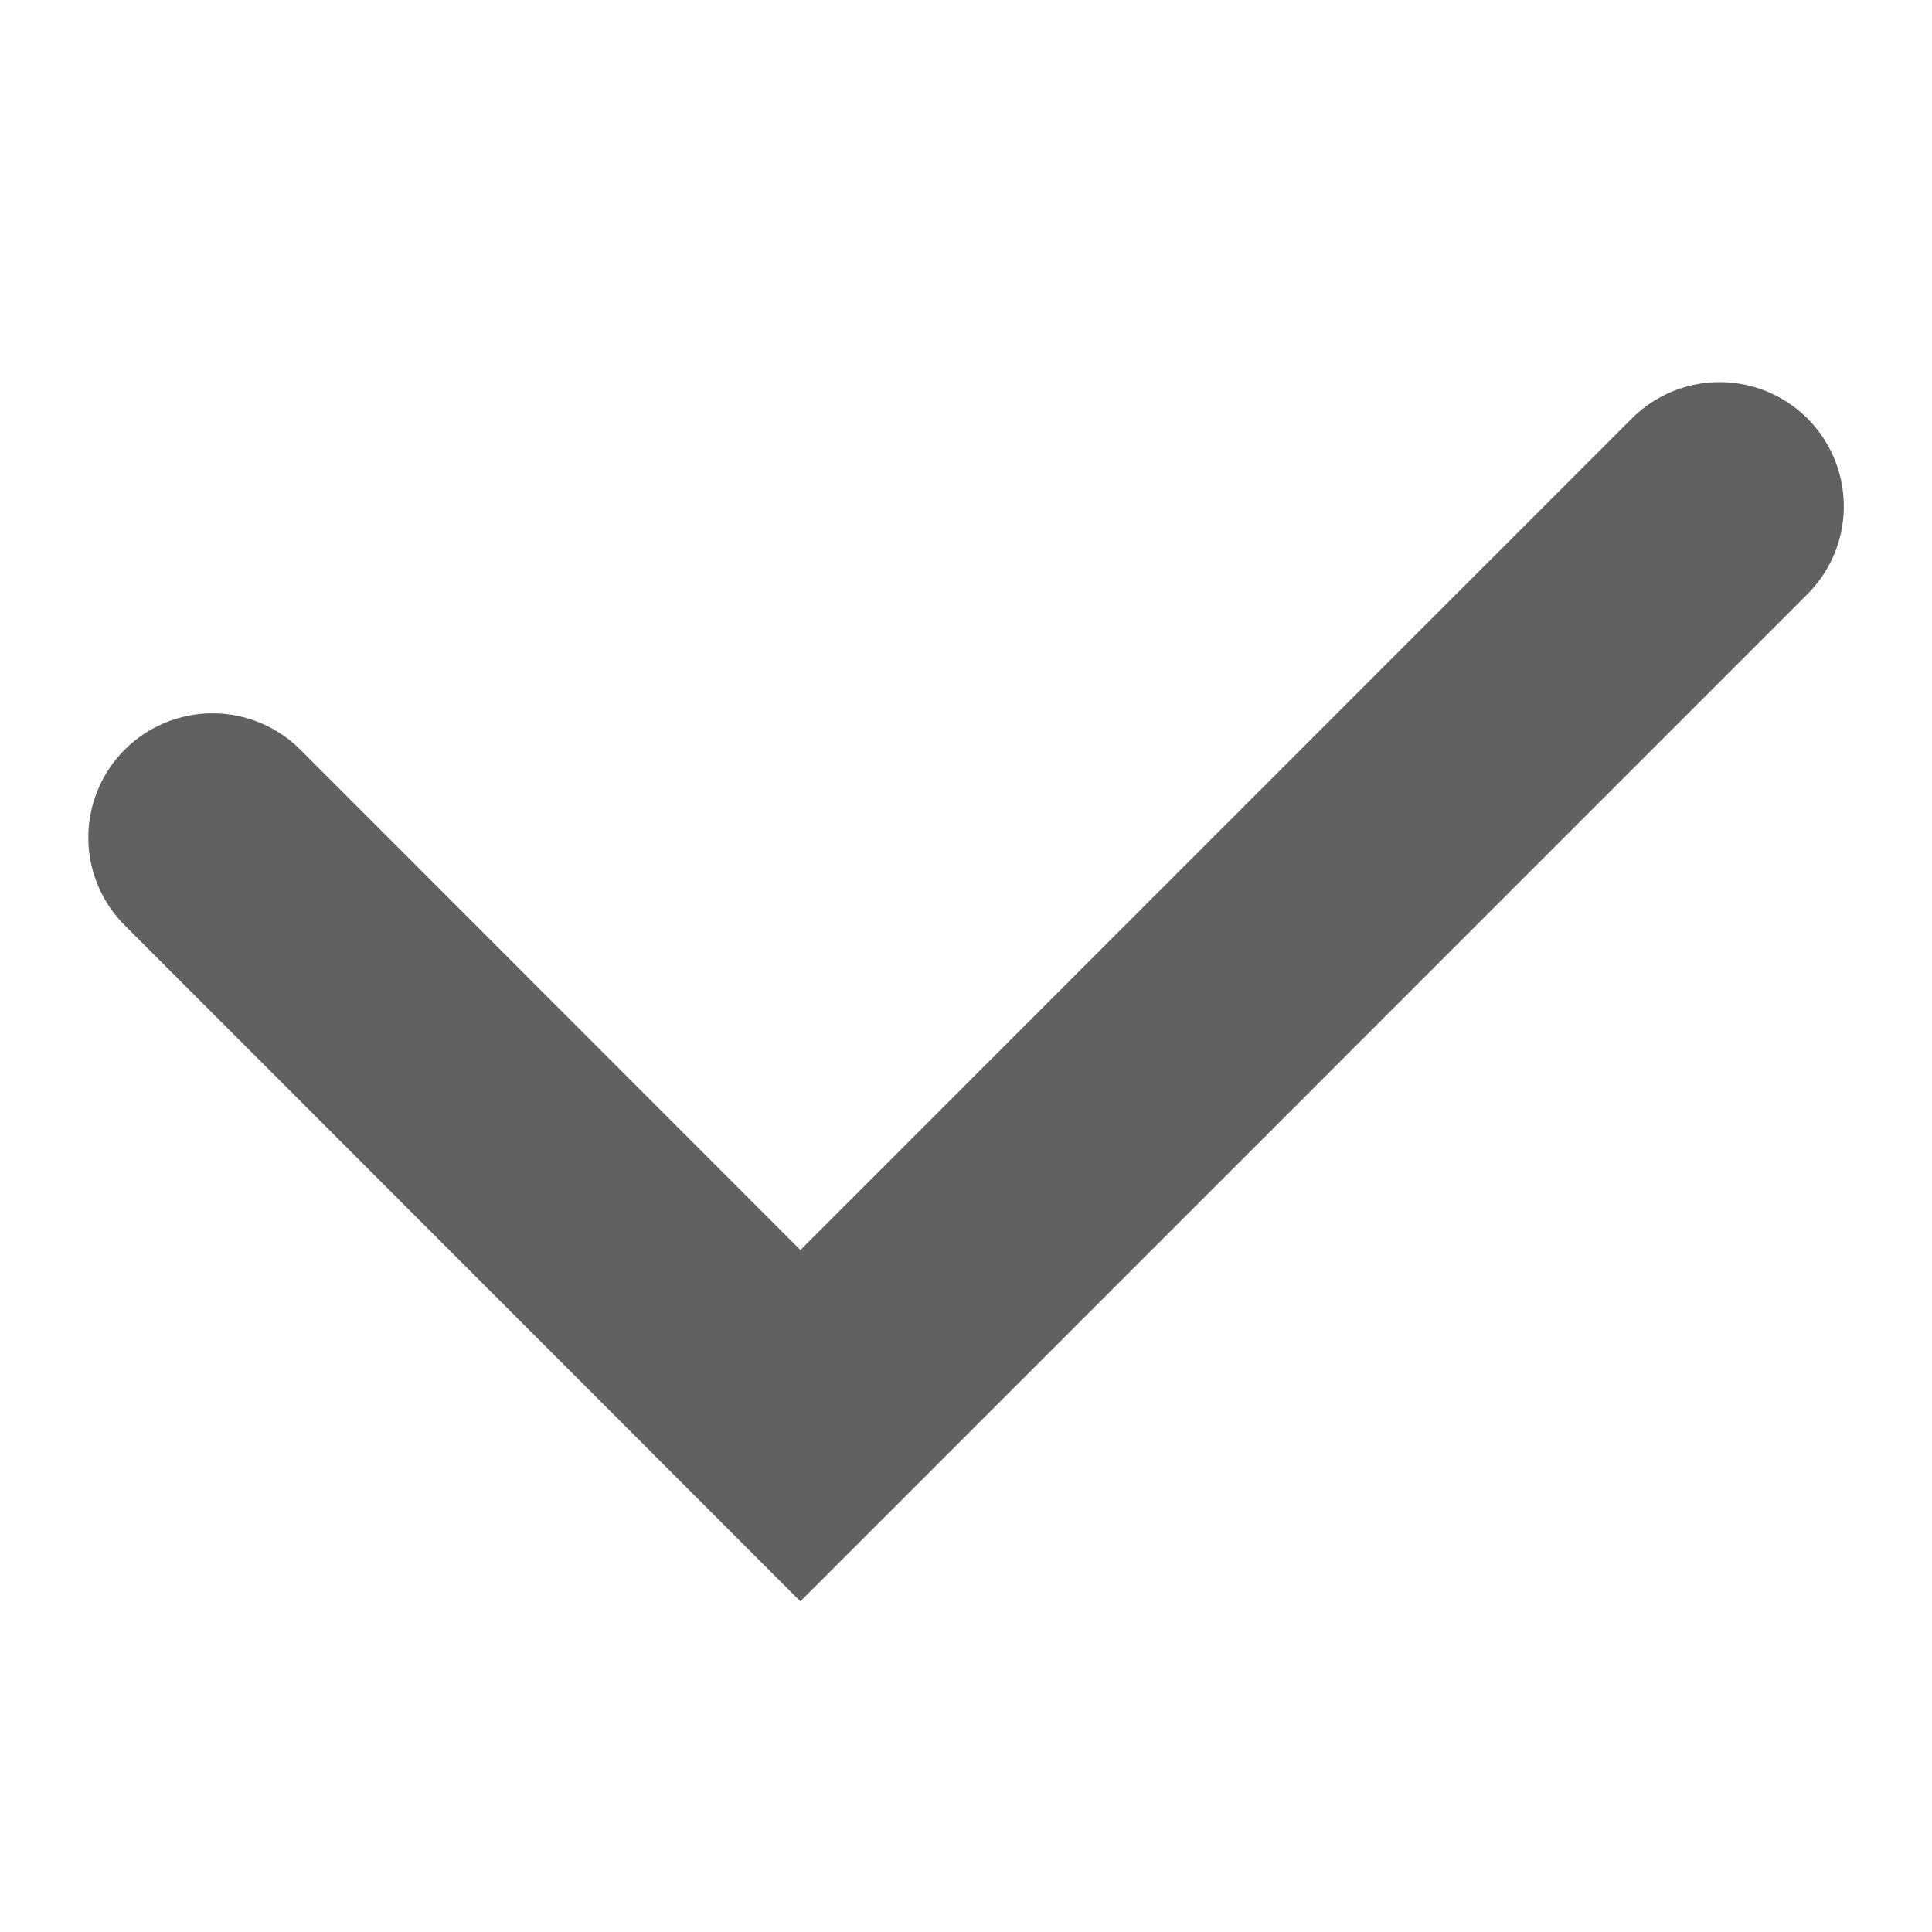
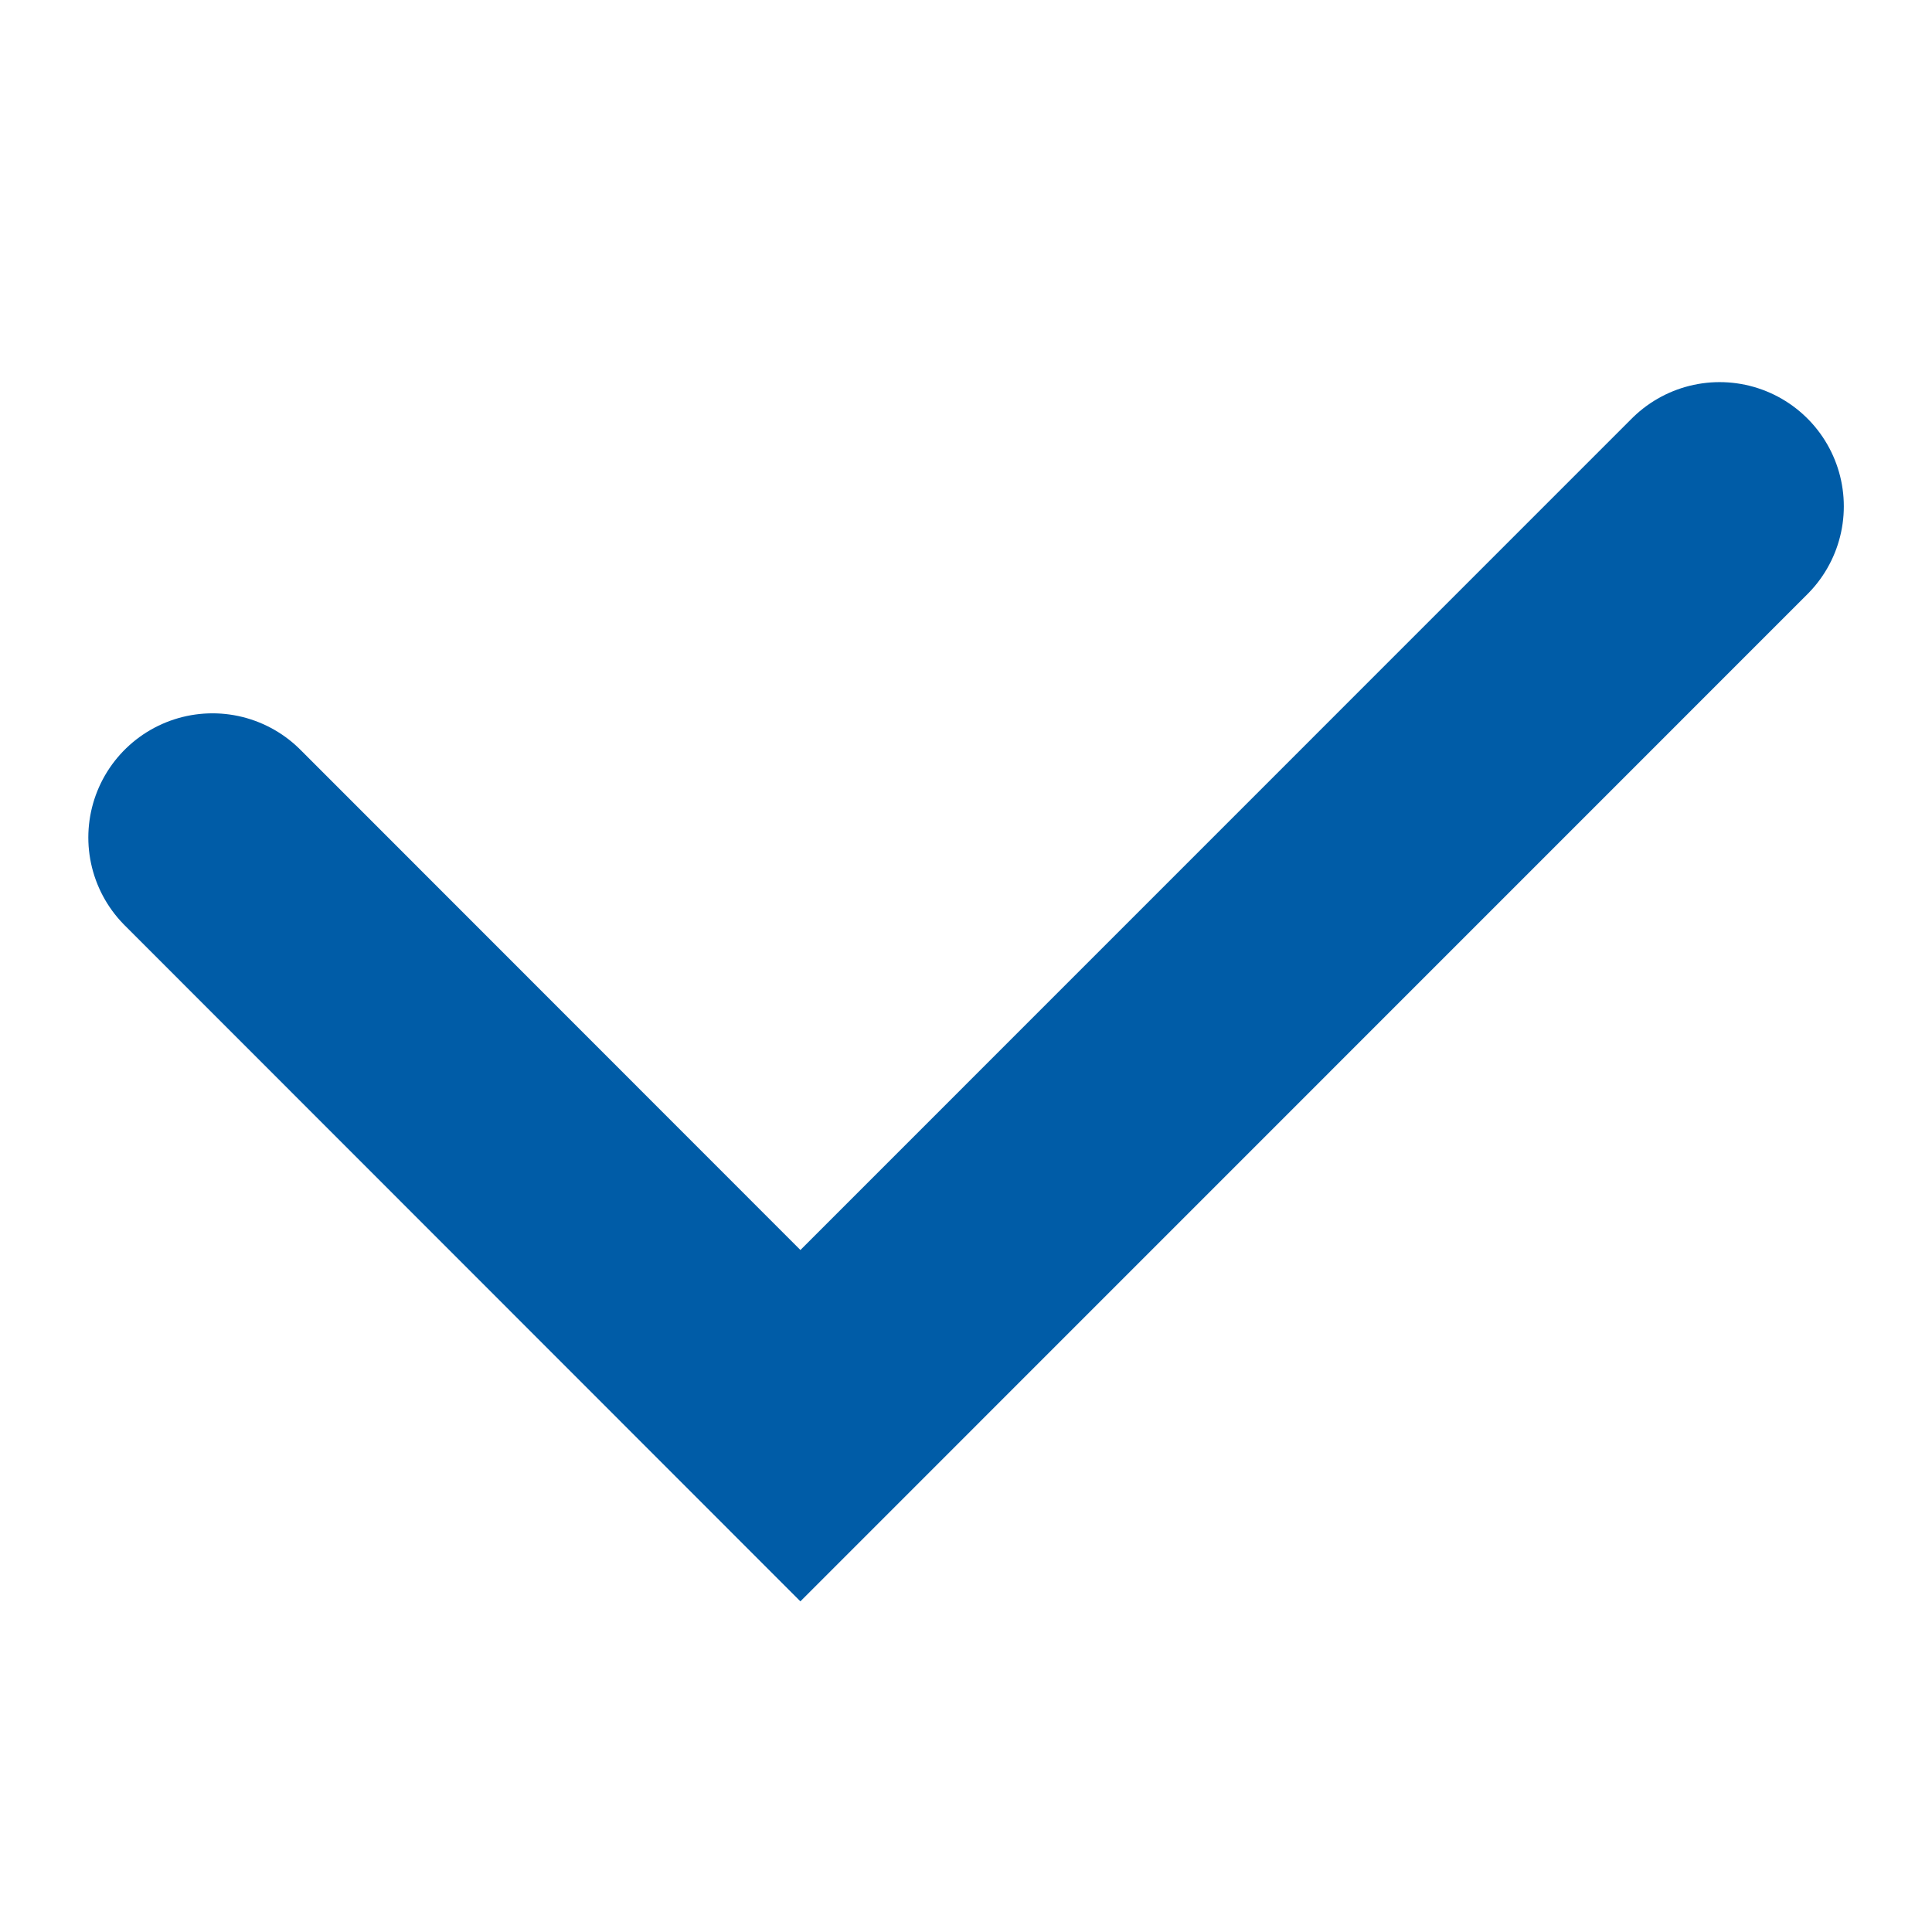
<svg xmlns="http://www.w3.org/2000/svg" version="1.1" baseProfile="tiny" id="Layer_1" x="0px" y="0px" width="14px" height="14px" viewBox="0 0 14 14" xml:space="preserve">
  <g>
    <polyline fill="none" points="1.54,6.069 5.8,10.331 12.461,3.669  " />
-     <polyline fill="none" stroke="#616161" stroke-width="1.8" stroke-linecap="round" stroke-miterlimit="3.864" points="   1.54,6.069 5.8,10.331 12.461,3.669  " />
+     <polyline fill="none" stroke="#005CA7" stroke-width="1.8" stroke-linecap="round" stroke-miterlimit="3.864" points="   1.54,6.069 5.8,10.331 12.461,3.669  " />
  </g>
</svg>
